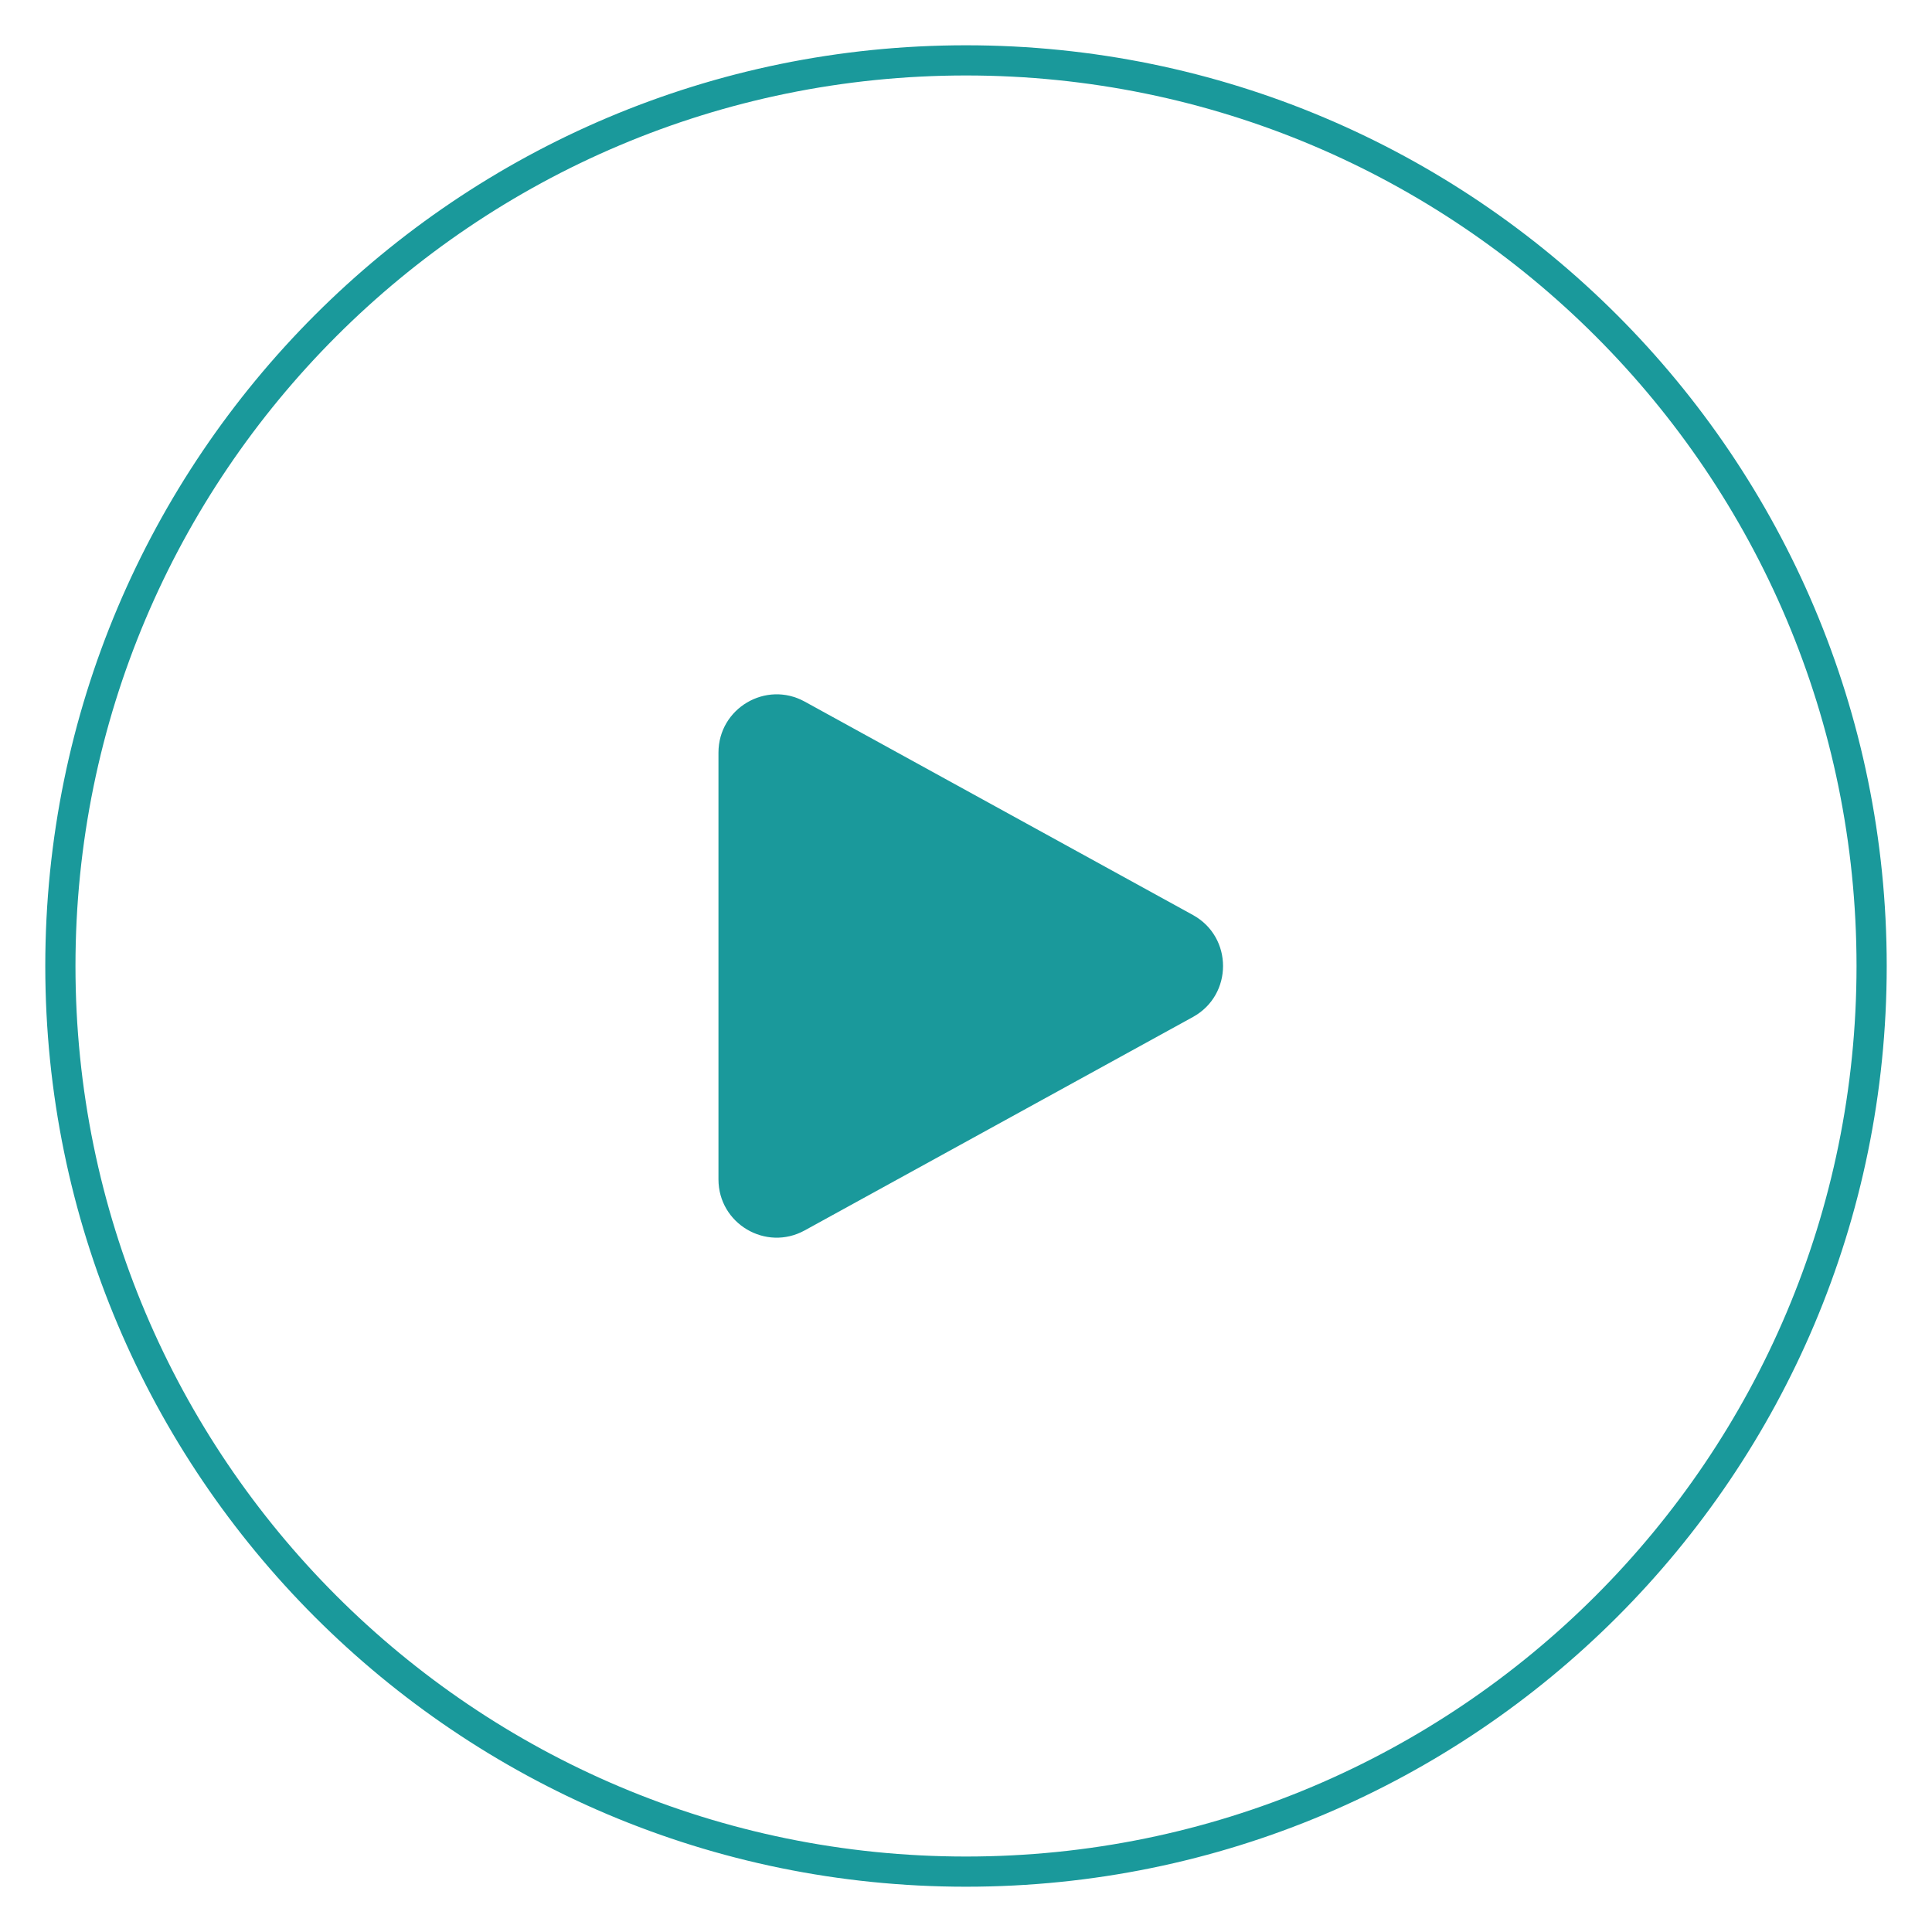
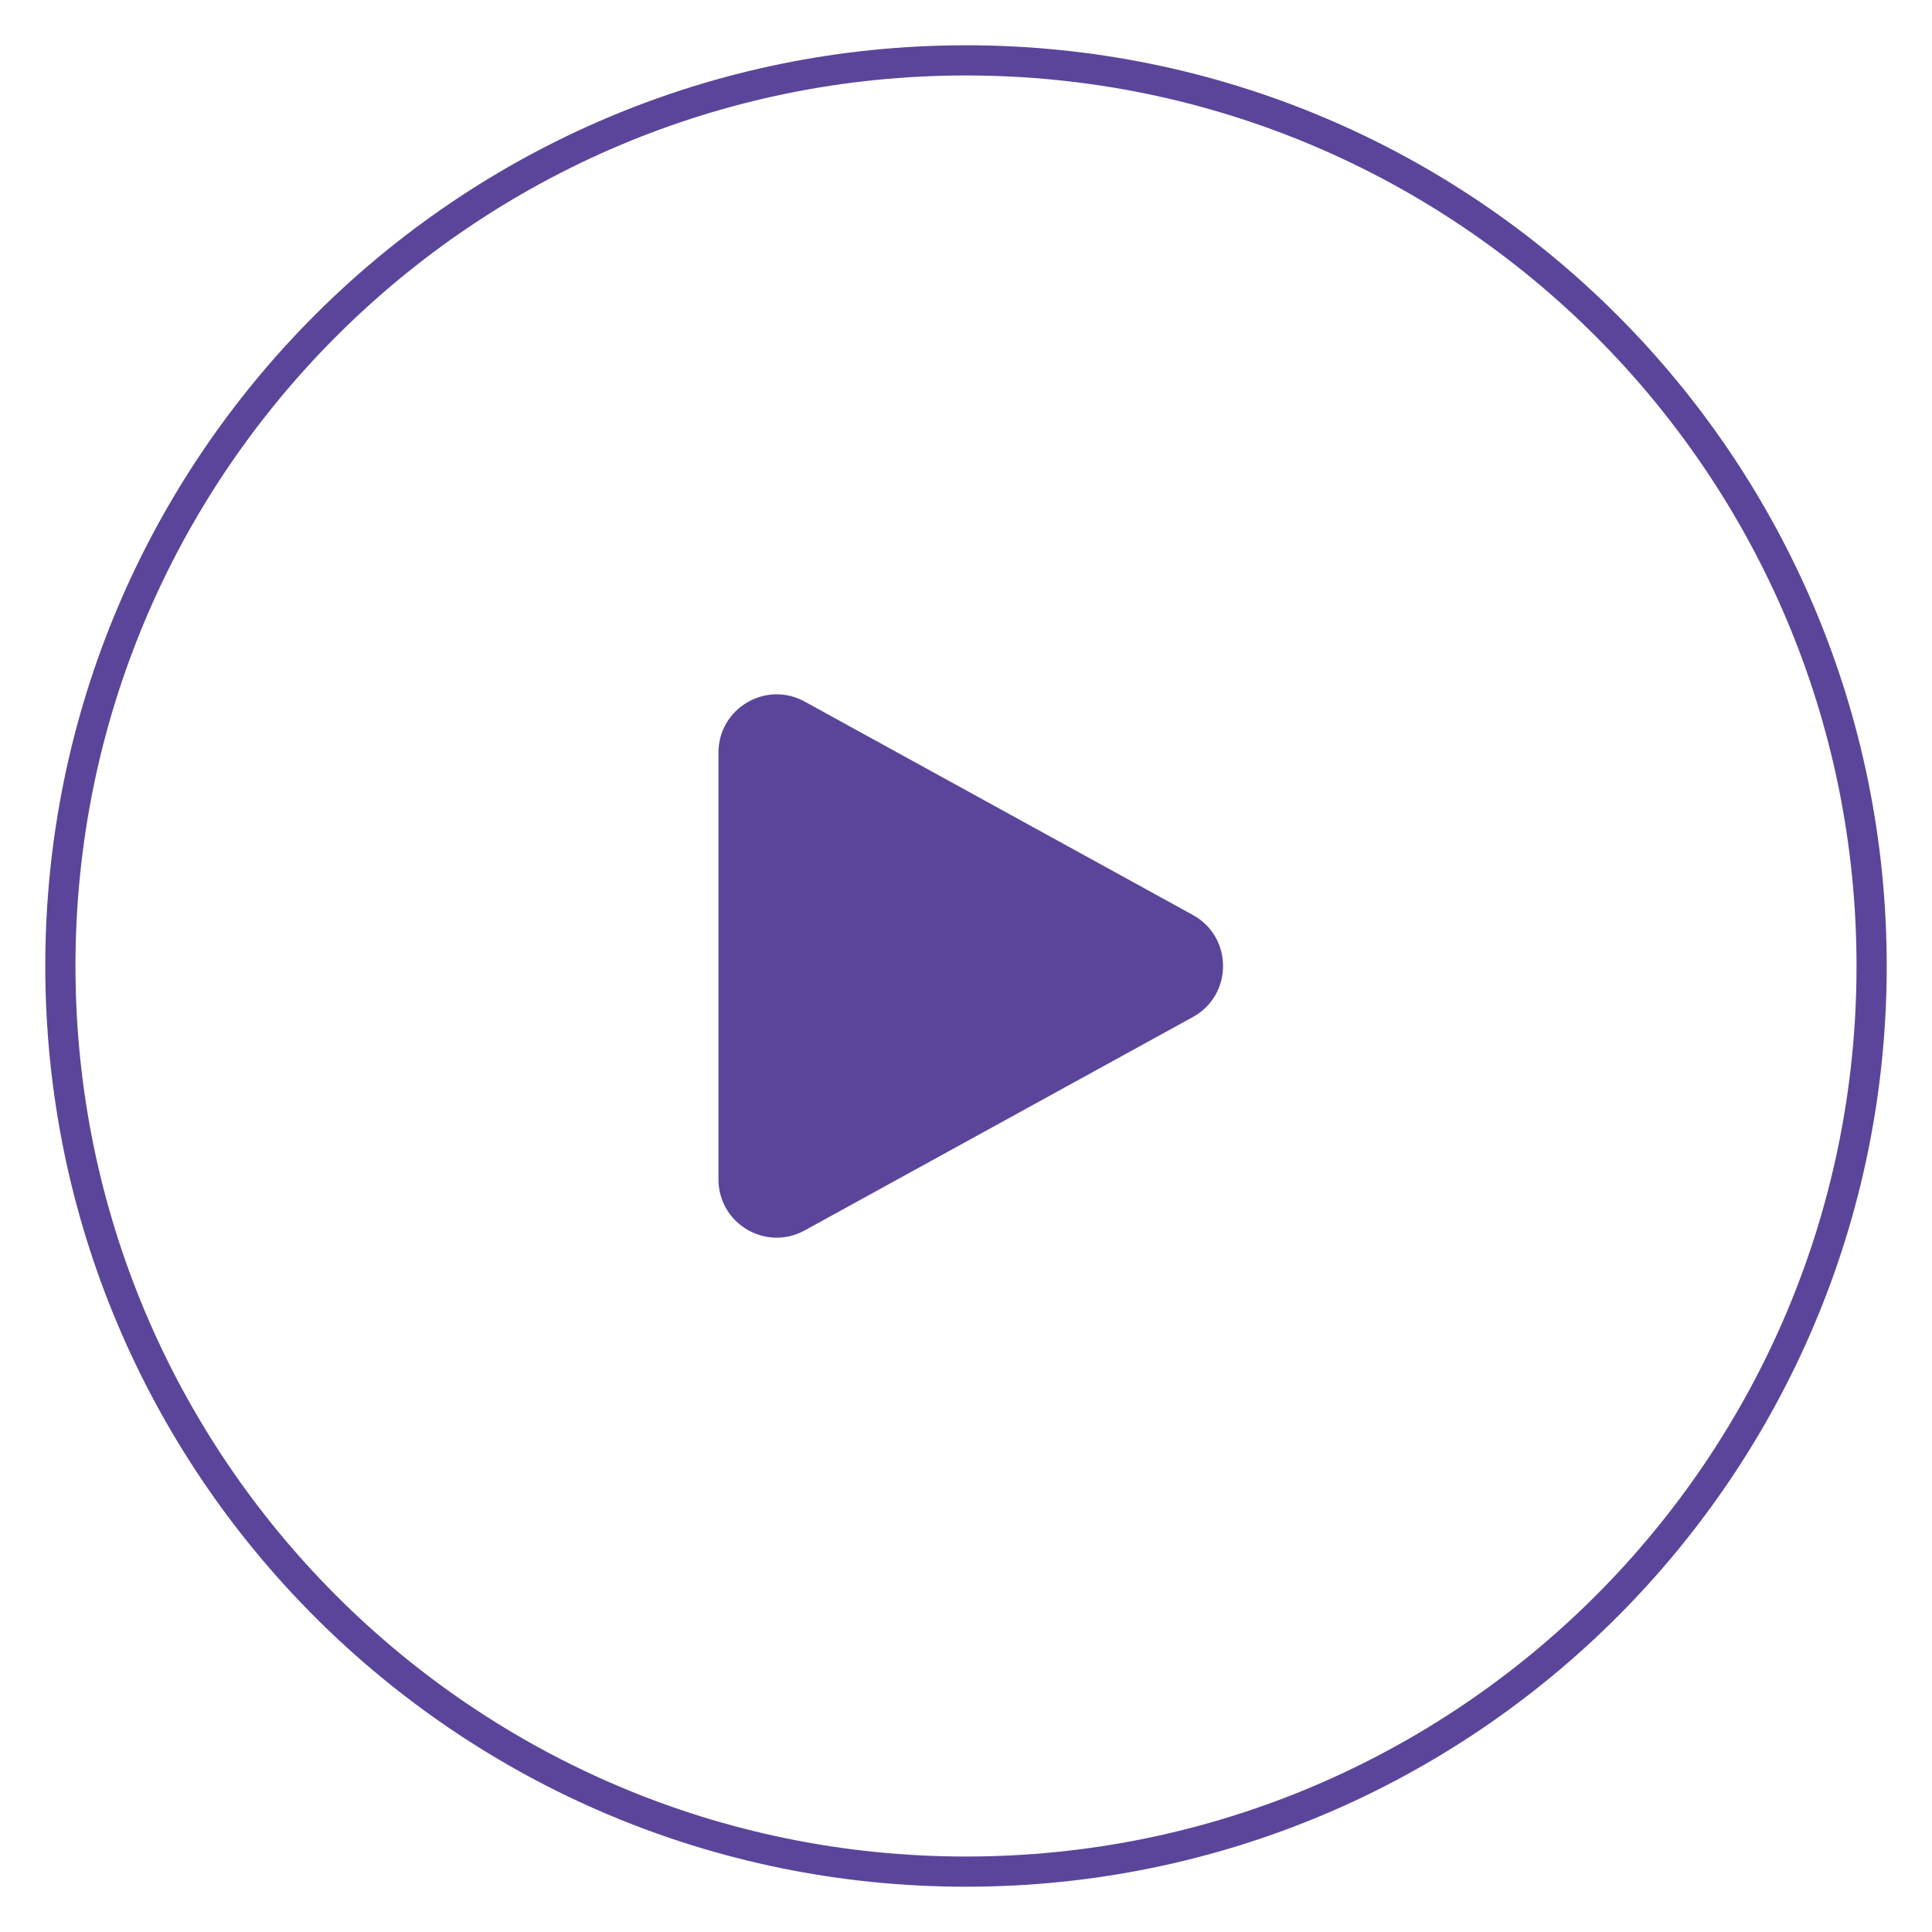
<svg xmlns="http://www.w3.org/2000/svg" width="32" height="32" viewBox="0 0 32 32" fill="none">
-   <path d="M1 16C1 7.716 7.716 1 16 1C24.284 1 31 7.716 31 16C31 24.284 24.284 31 16 31C7.716 31 1 24.284 1 16Z" stroke="#1A999B" stroke-width="0.5" />
-   <path d="M19.758 15.155C20.424 15.521 20.424 16.479 19.758 16.845L13.329 20.379C12.686 20.733 11.9 20.268 11.9 19.534L11.9 12.466C11.9 11.732 12.686 11.267 13.329 11.621L19.758 15.155Z" fill="#1A999B" />
+   <path d="M1 16C1 7.716 7.716 1 16 1C24.284 1 31 7.716 31 16C31 24.284 24.284 31 16 31C7.716 31 1 24.284 1 16Z" stroke="#5B459A" stroke-width="0.5" />
+   <path d="M19.758 15.155C20.424 15.521 20.424 16.479 19.758 16.845L13.329 20.379C12.686 20.733 11.9 20.268 11.9 19.534L11.9 12.466C11.9 11.732 12.686 11.267 13.329 11.621L19.758 15.155Z" fill="#5B459A" />
</svg>
